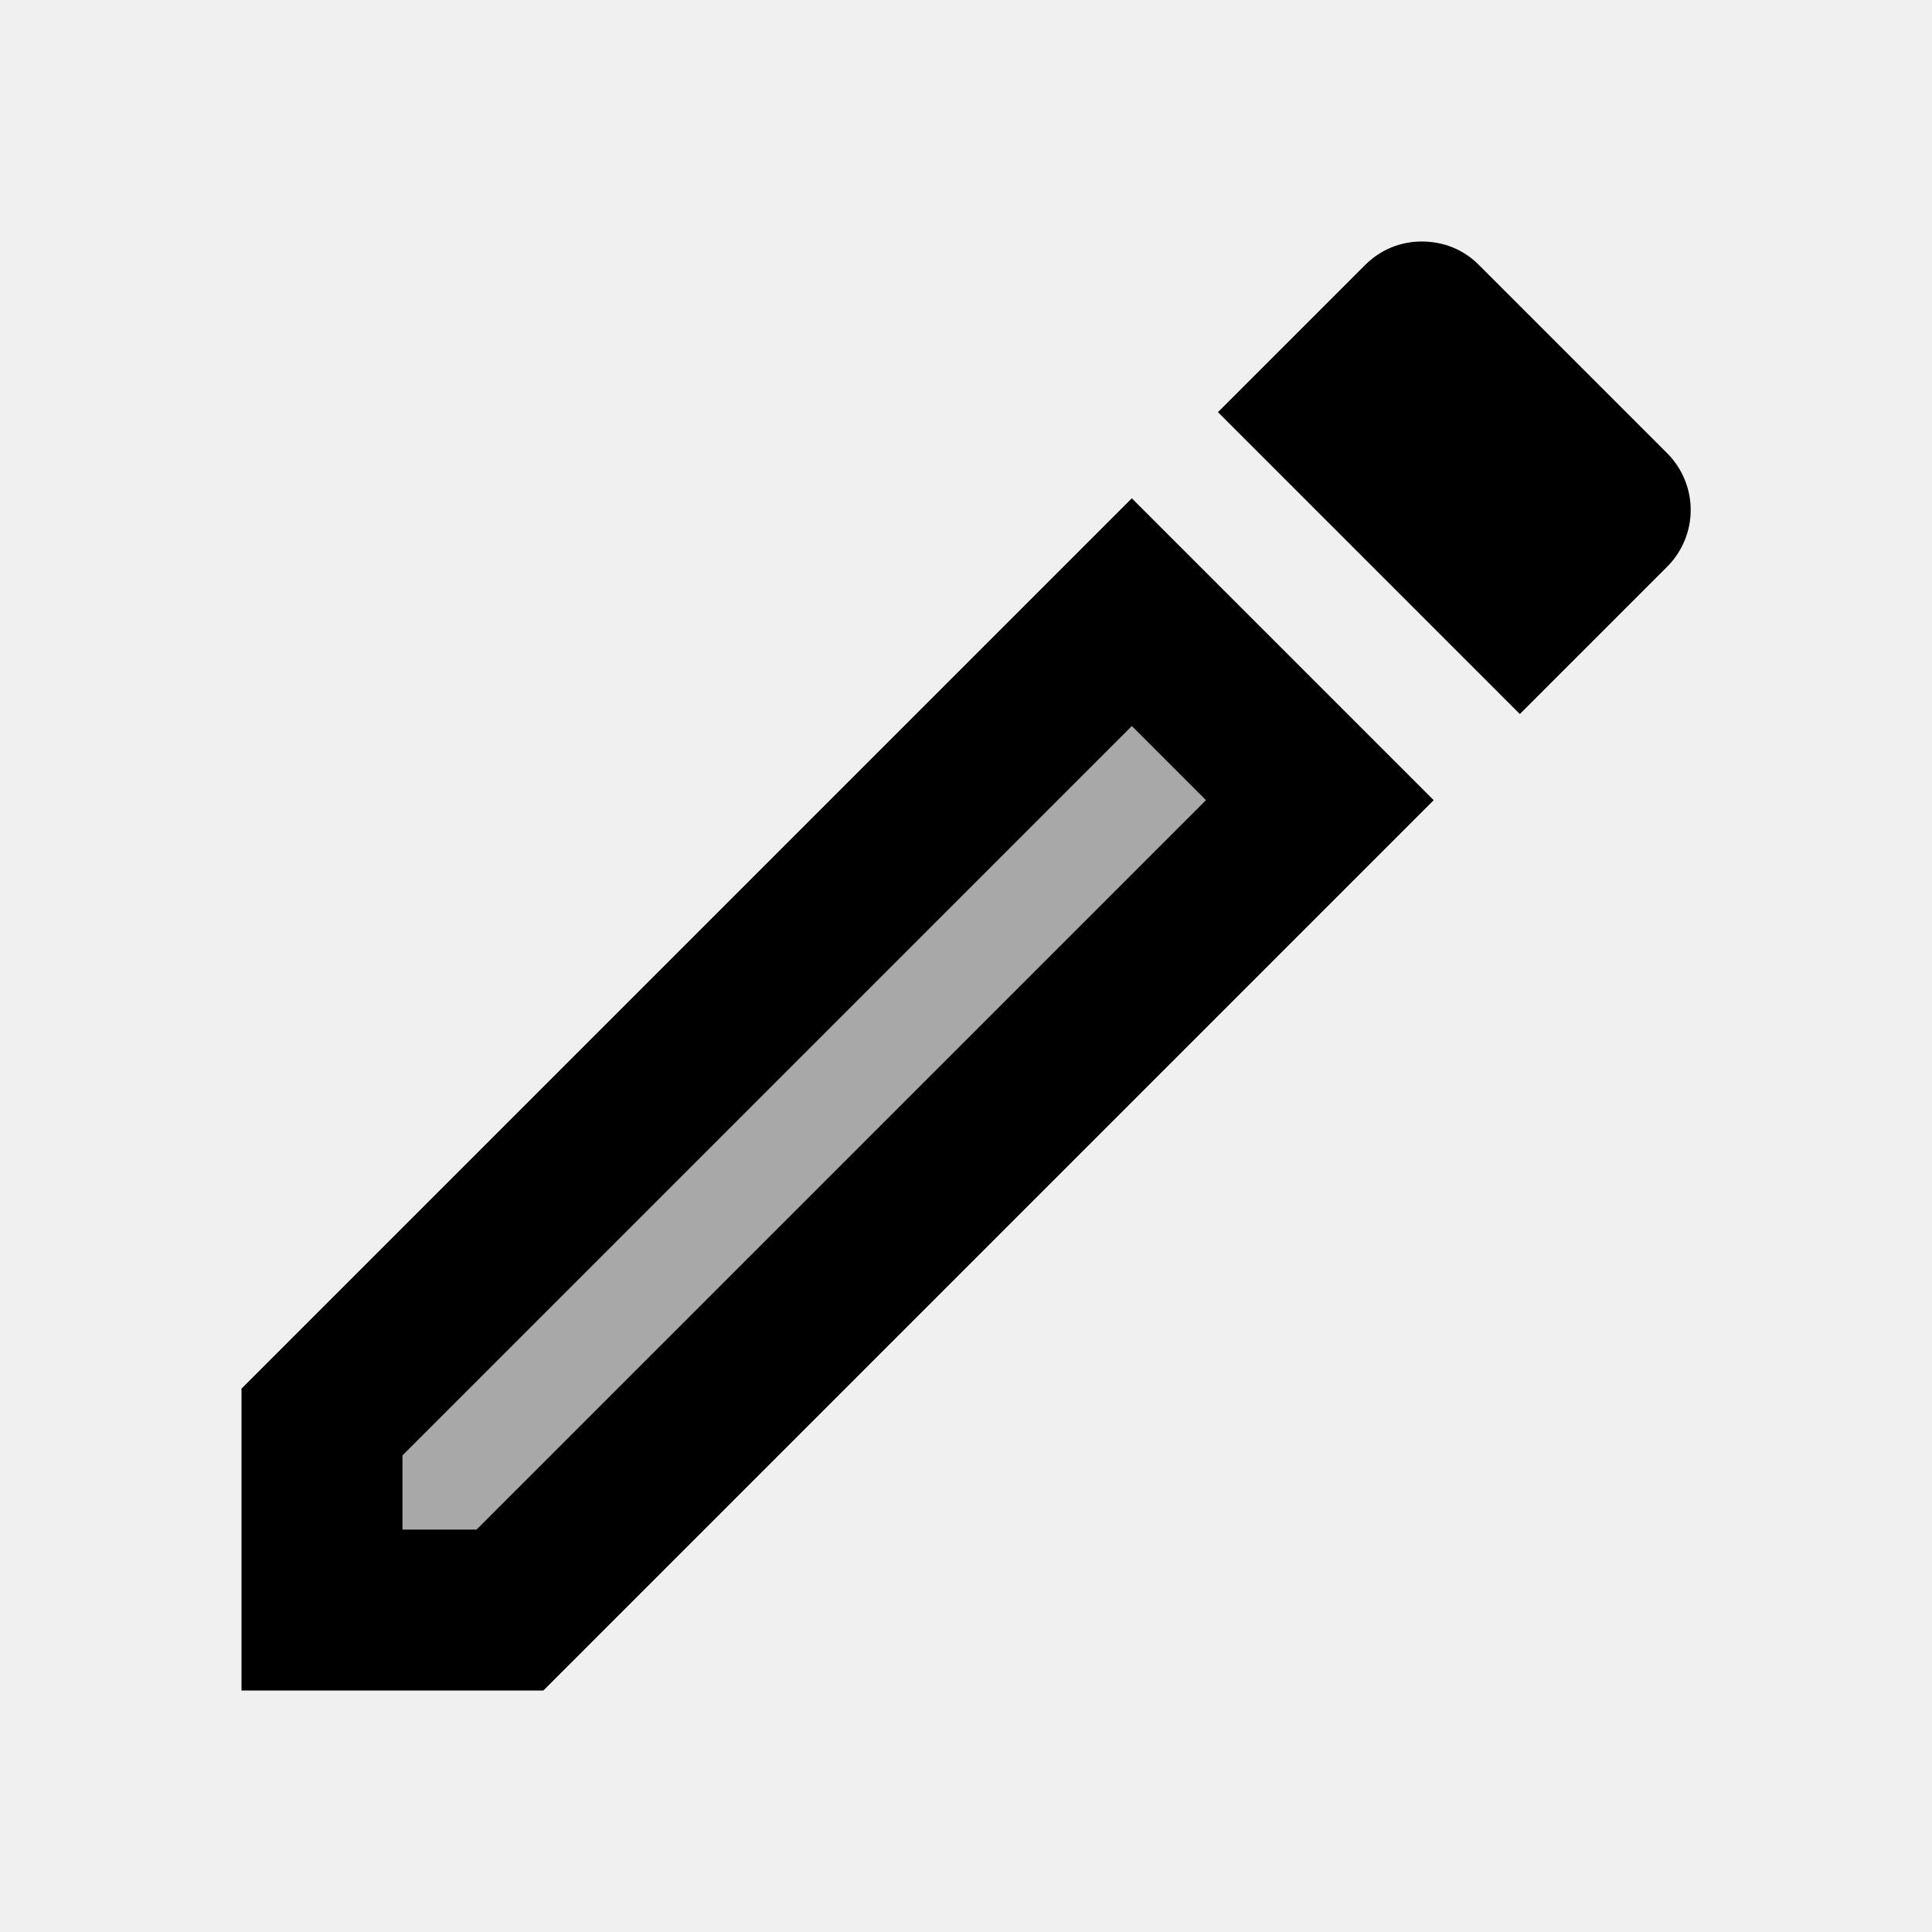
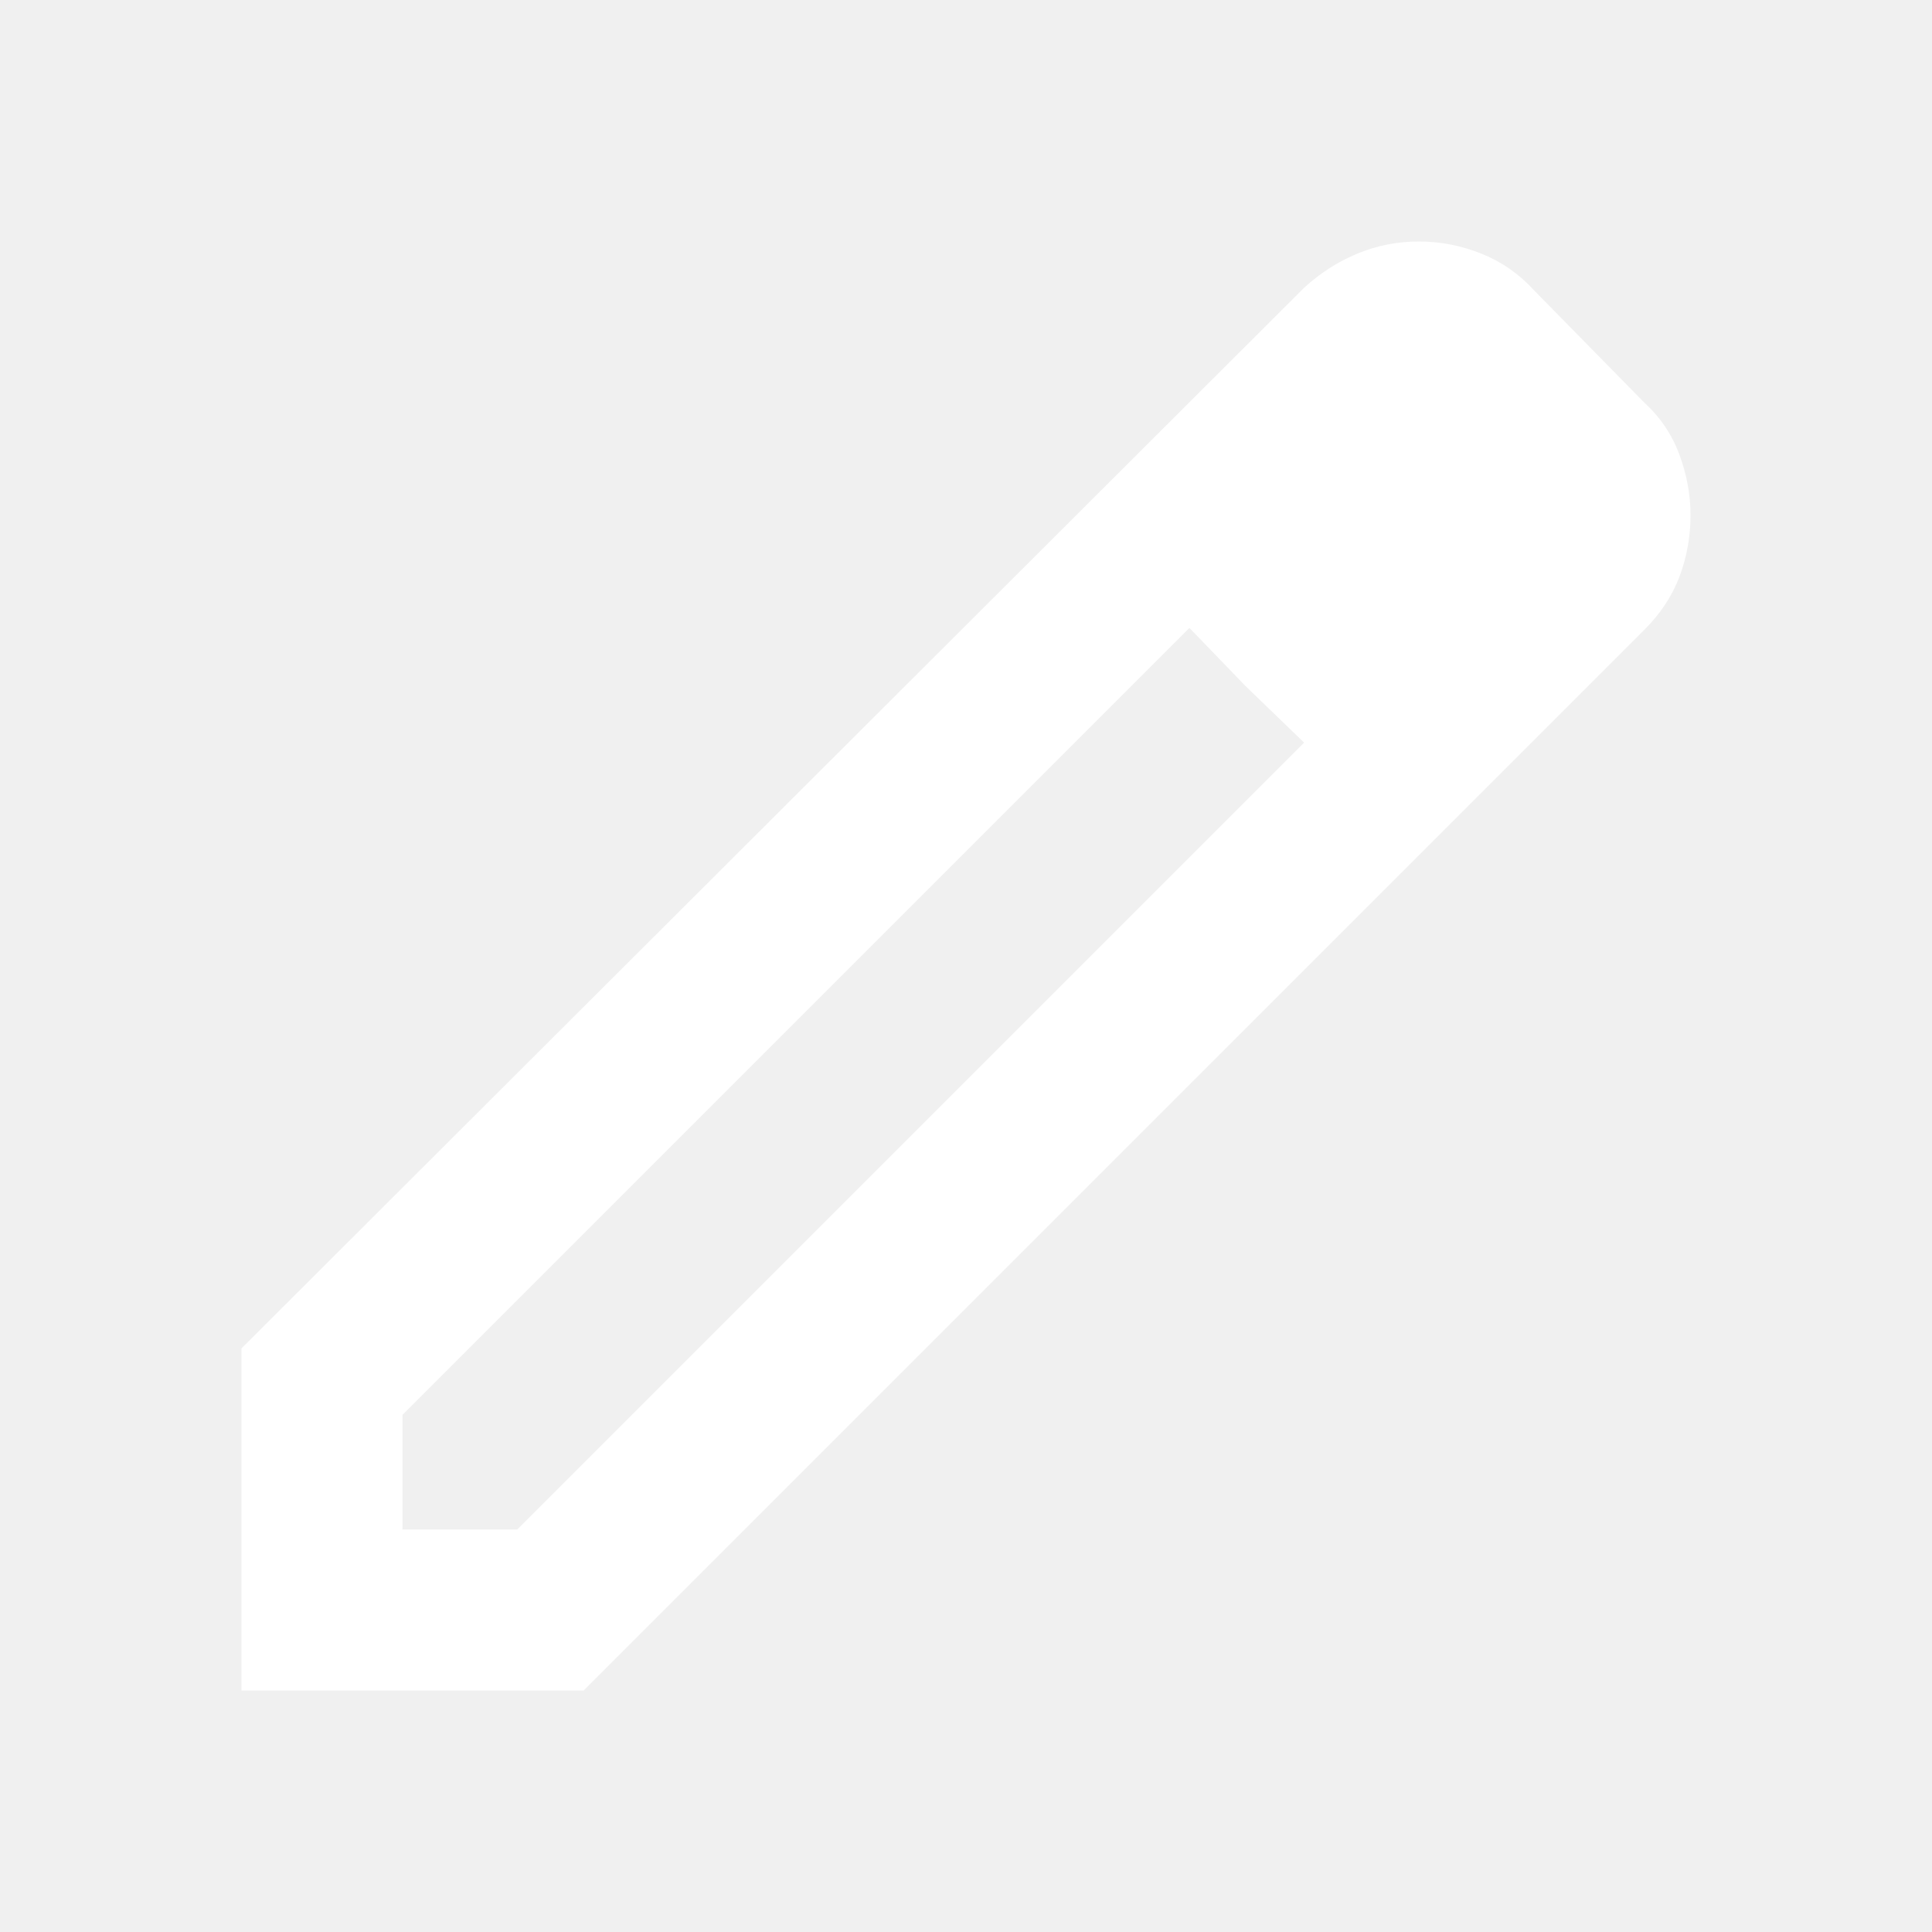
<svg xmlns="http://www.w3.org/2000/svg" width="32" height="32" viewBox="0 0 24 24">
-   <path fill="currentColor" d="M5 18.08V19h.92l9.06-9.06l-.92-.92z" opacity=".3" />
-   <path fill="currentColor" d="M20.71 7.04a.996.996 0 0 0 0-1.41l-2.34-2.34c-.2-.2-.45-.29-.71-.29s-.51.1-.7.29l-1.83 1.83l3.75 3.75zM3 17.25V21h3.75L17.81 9.94l-3.75-3.75zM5.92 19H5v-.92l9.06-9.06l.92.92z" />
+   <path fill="white" d="M5 19h1.425L16.2 9.225L14.775 7.8L5 17.575zm-2 2v-4.25L16.2 3.575q.3-.275.663-.425t.762-.15t.775.15t.65.45L20.425 5q.3.275.438.65T21 6.4q0 .4-.137.763t-.438.662L7.25 21zM19 6.4L17.6 5zm-3.525 2.125l-.7-.725L16.2 9.225z" />
</svg>
